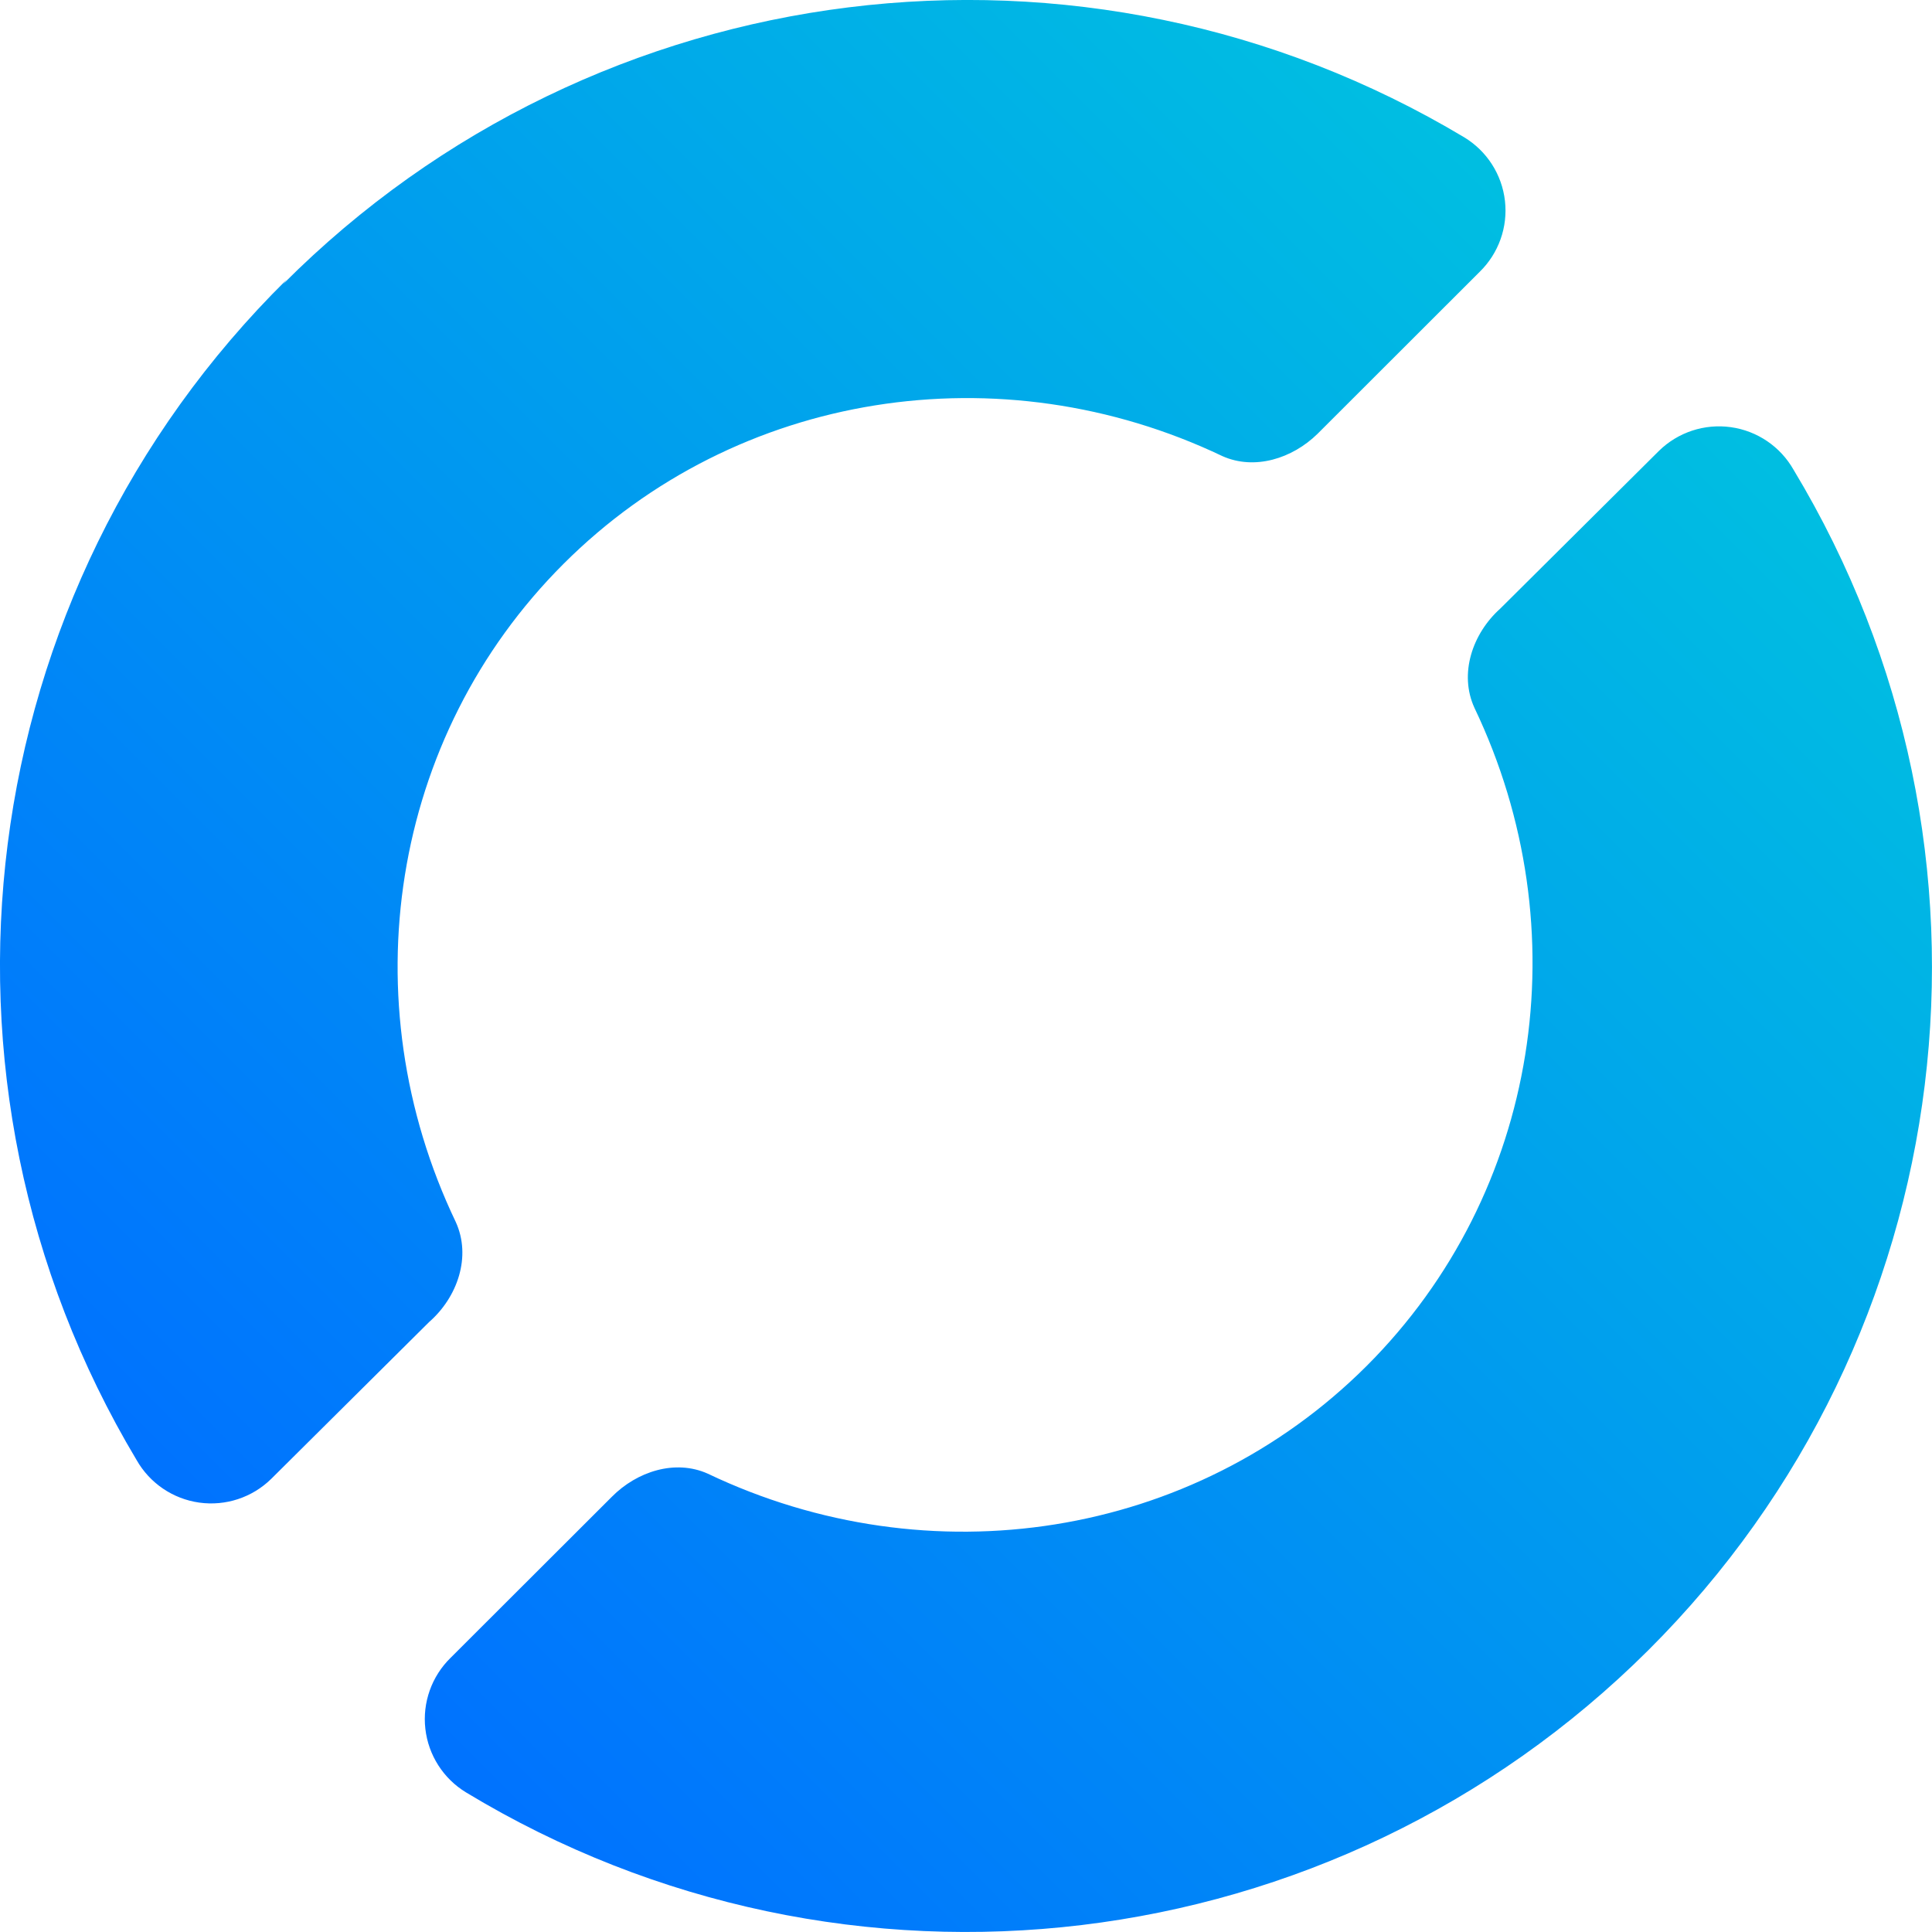
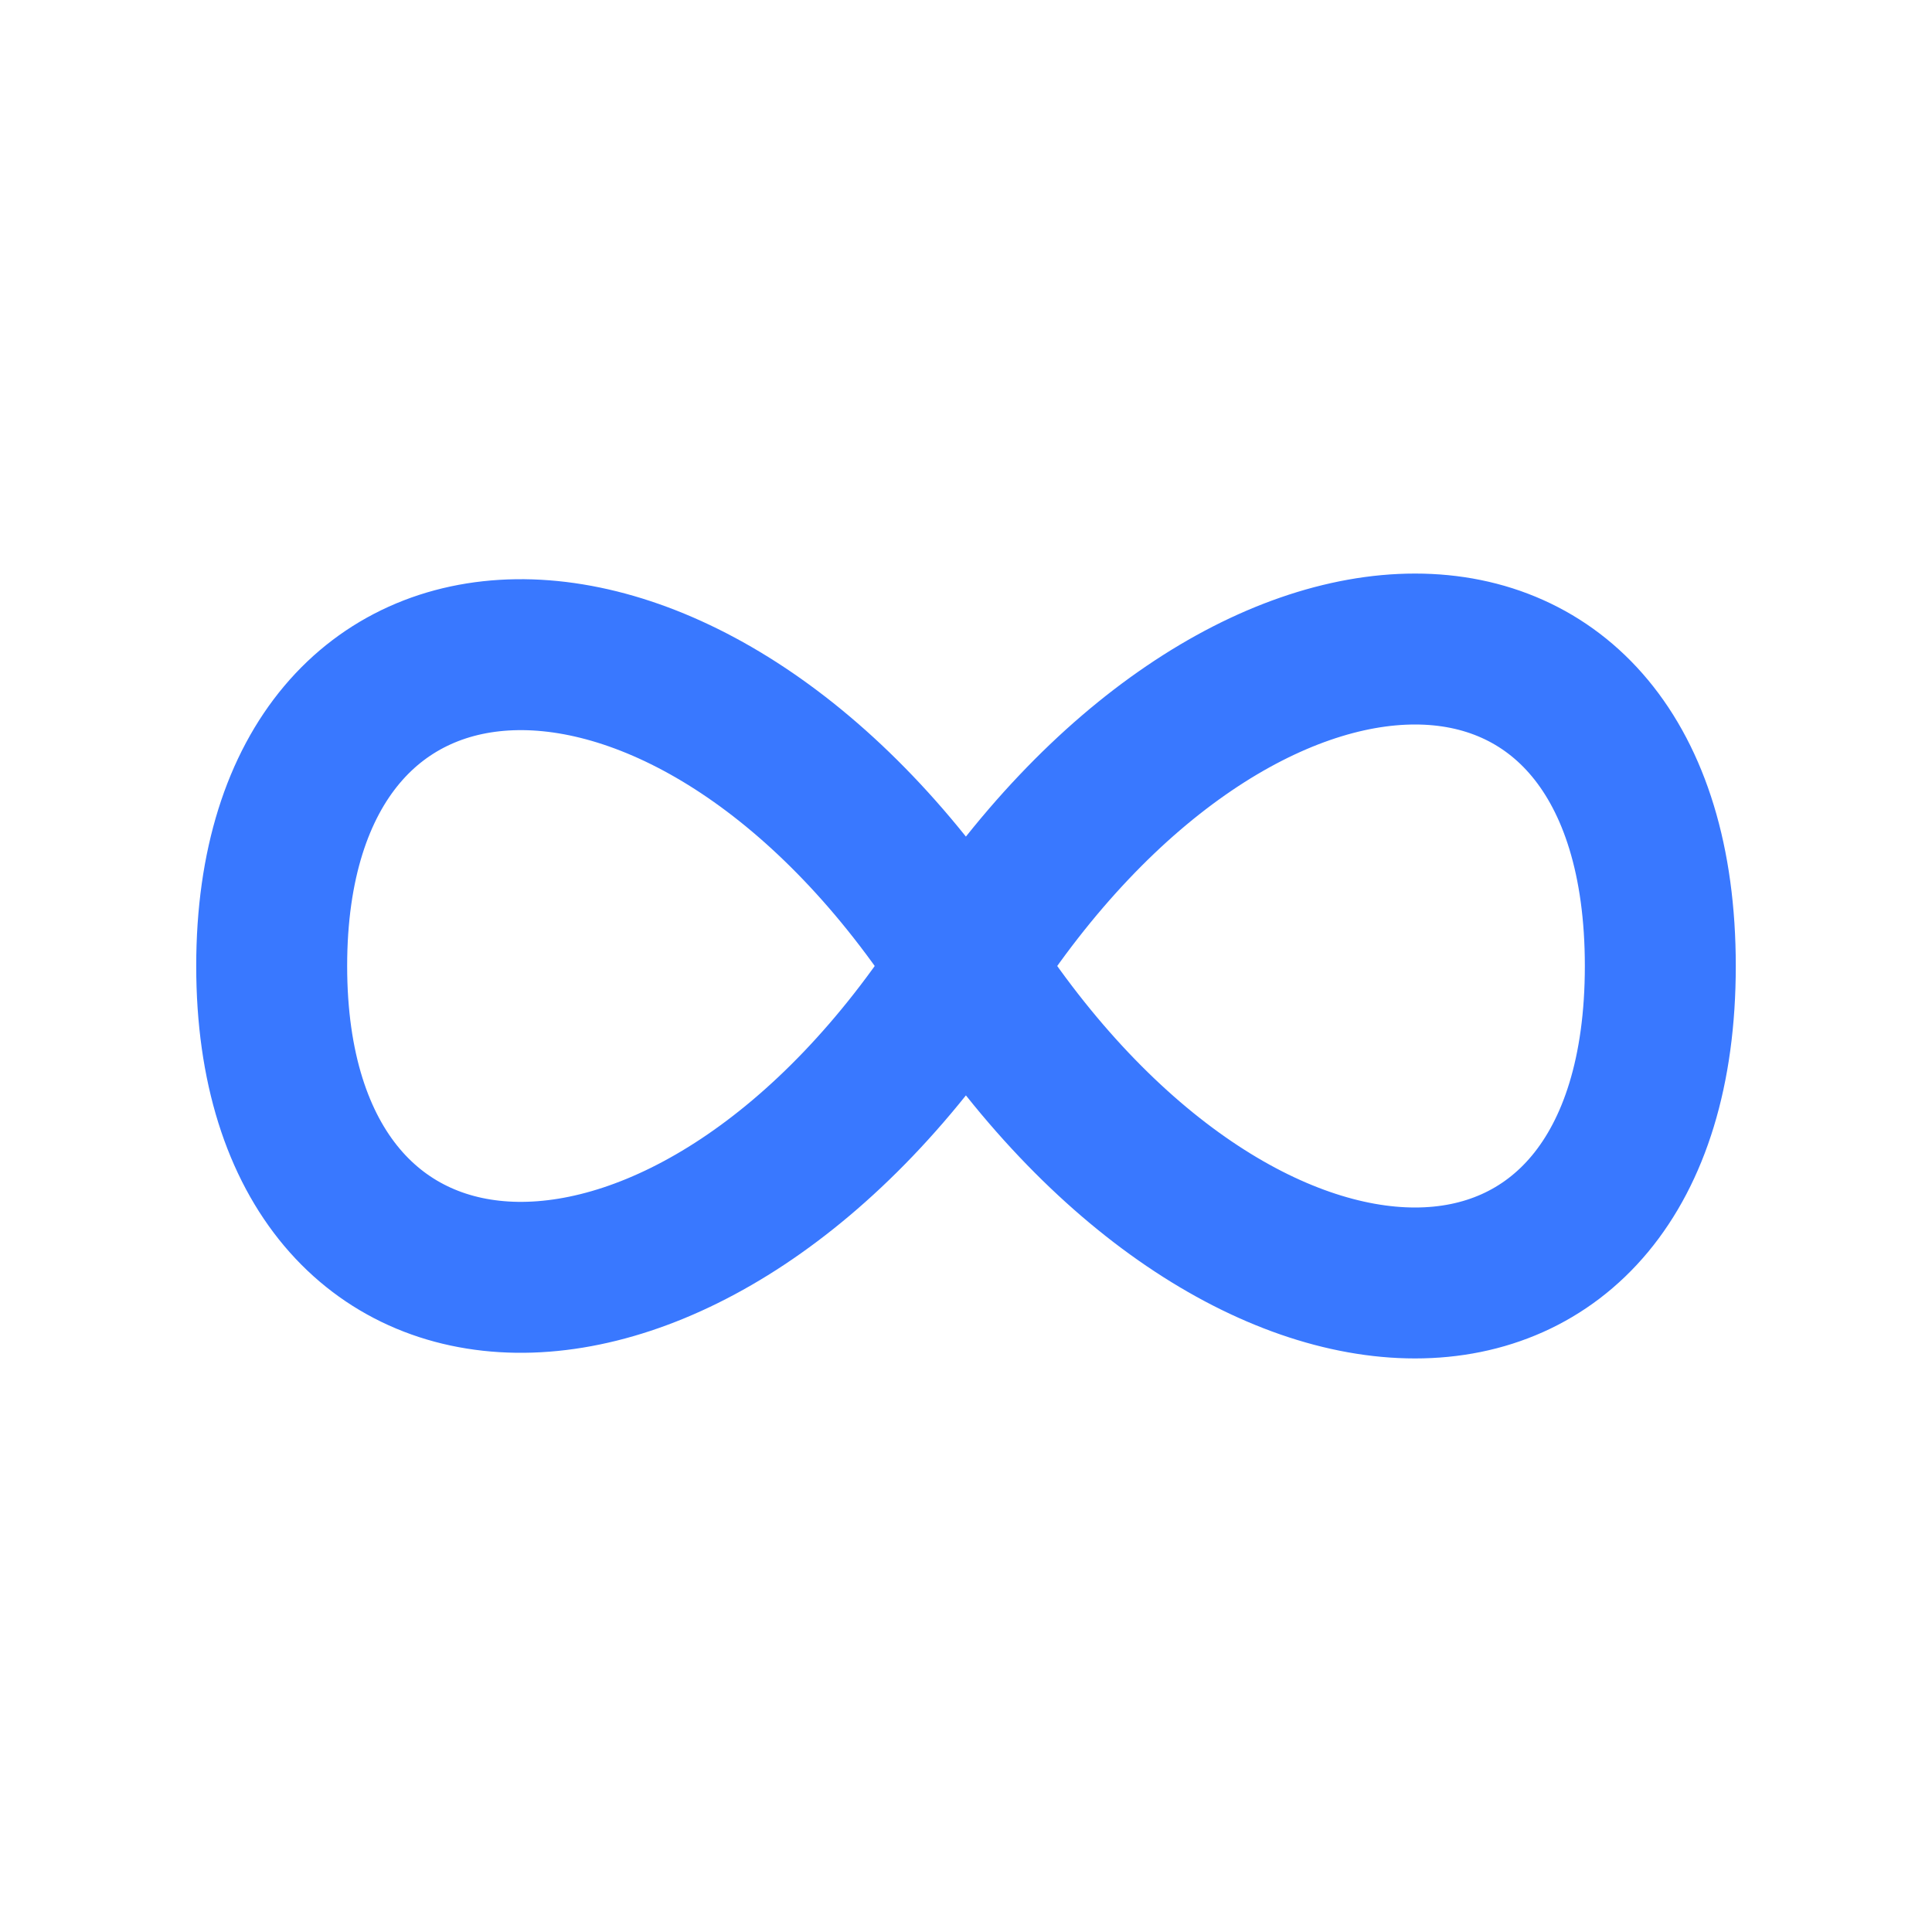
- <svg xmlns="http://www.w3.org/2000/svg" xmlns:xlink="http://www.w3.org/1999/xlink" xml:space="preserve" width="26" height="26" style="isolation:isolate" viewBox="66.993 897.484 26 26">
-   <defs>
-     <linearGradient xlink:href="#a" id="b" x1=".148" x2=".845" y1=".851" y2=".154" gradientTransform="matrix(26.00048 0 0 25.99935 66.993 897.485)" gradientUnits="userSpaceOnUse" />
-   </defs>
-   <linearGradient id="a" x1=".148" x2=".845" y1=".851" y2=".154" gradientTransform="matrix(26.301 0 0 26.331 90.674 911.757)" gradientUnits="userSpaceOnUse">
-     <stop offset="0" stop-color="#004ba6" style="stop-color:#0071ff;stop-opacity:1" />
-     <stop offset="1" stop-color="#00bfe1" style="stop-color:#00bfe1;stop-opacity:1" />
-   </linearGradient>
-   <path fill="url(#a)" d="m89.318 903.552-2.135 2.122c-.376.337-.558.879-.347 1.337 1.422 2.976.882 6.524-1.452 8.856-2.335 2.331-5.887 2.87-8.866 1.449-.439-.197-.954-.03-1.292.312l-2.17 2.167a1.154 1.154 0 0 0 .208 1.81 13.005 13.005 0 0 0 15.91-1.912 12.97 12.97 0 0 0 1.956-15.887 1.154 1.154 0 0 0-1.812-.254zm-18.467-2.305a12.969 12.969 0 0 0-2.02 15.885 1.154 1.154 0 0 0 1.812.254l2.124-2.11c.385-.336.572-.884.359-1.348-1.423-2.976-.884-6.524 1.451-8.856 2.334-2.332 5.887-2.871 8.866-1.45.434.194.942.033 1.281-.3l2.182-2.18a1.152 1.152 0 0 0-.208-1.81 13.009 13.009 0 0 0-15.893 1.973z" style="fill:url(#b);stroke-width:.988" />
+ <svg xmlns="http://www.w3.org/2000/svg" width="128" height="128" viewBox="0 0 128 128">
+   <path d="M64 64C46 36 18 37 18 64s28 28 46 0 46-28 46 0-28 28-46 0" fill="none" stroke="#3978ff" stroke-width="10" stroke-linecap="round" />
</svg>
